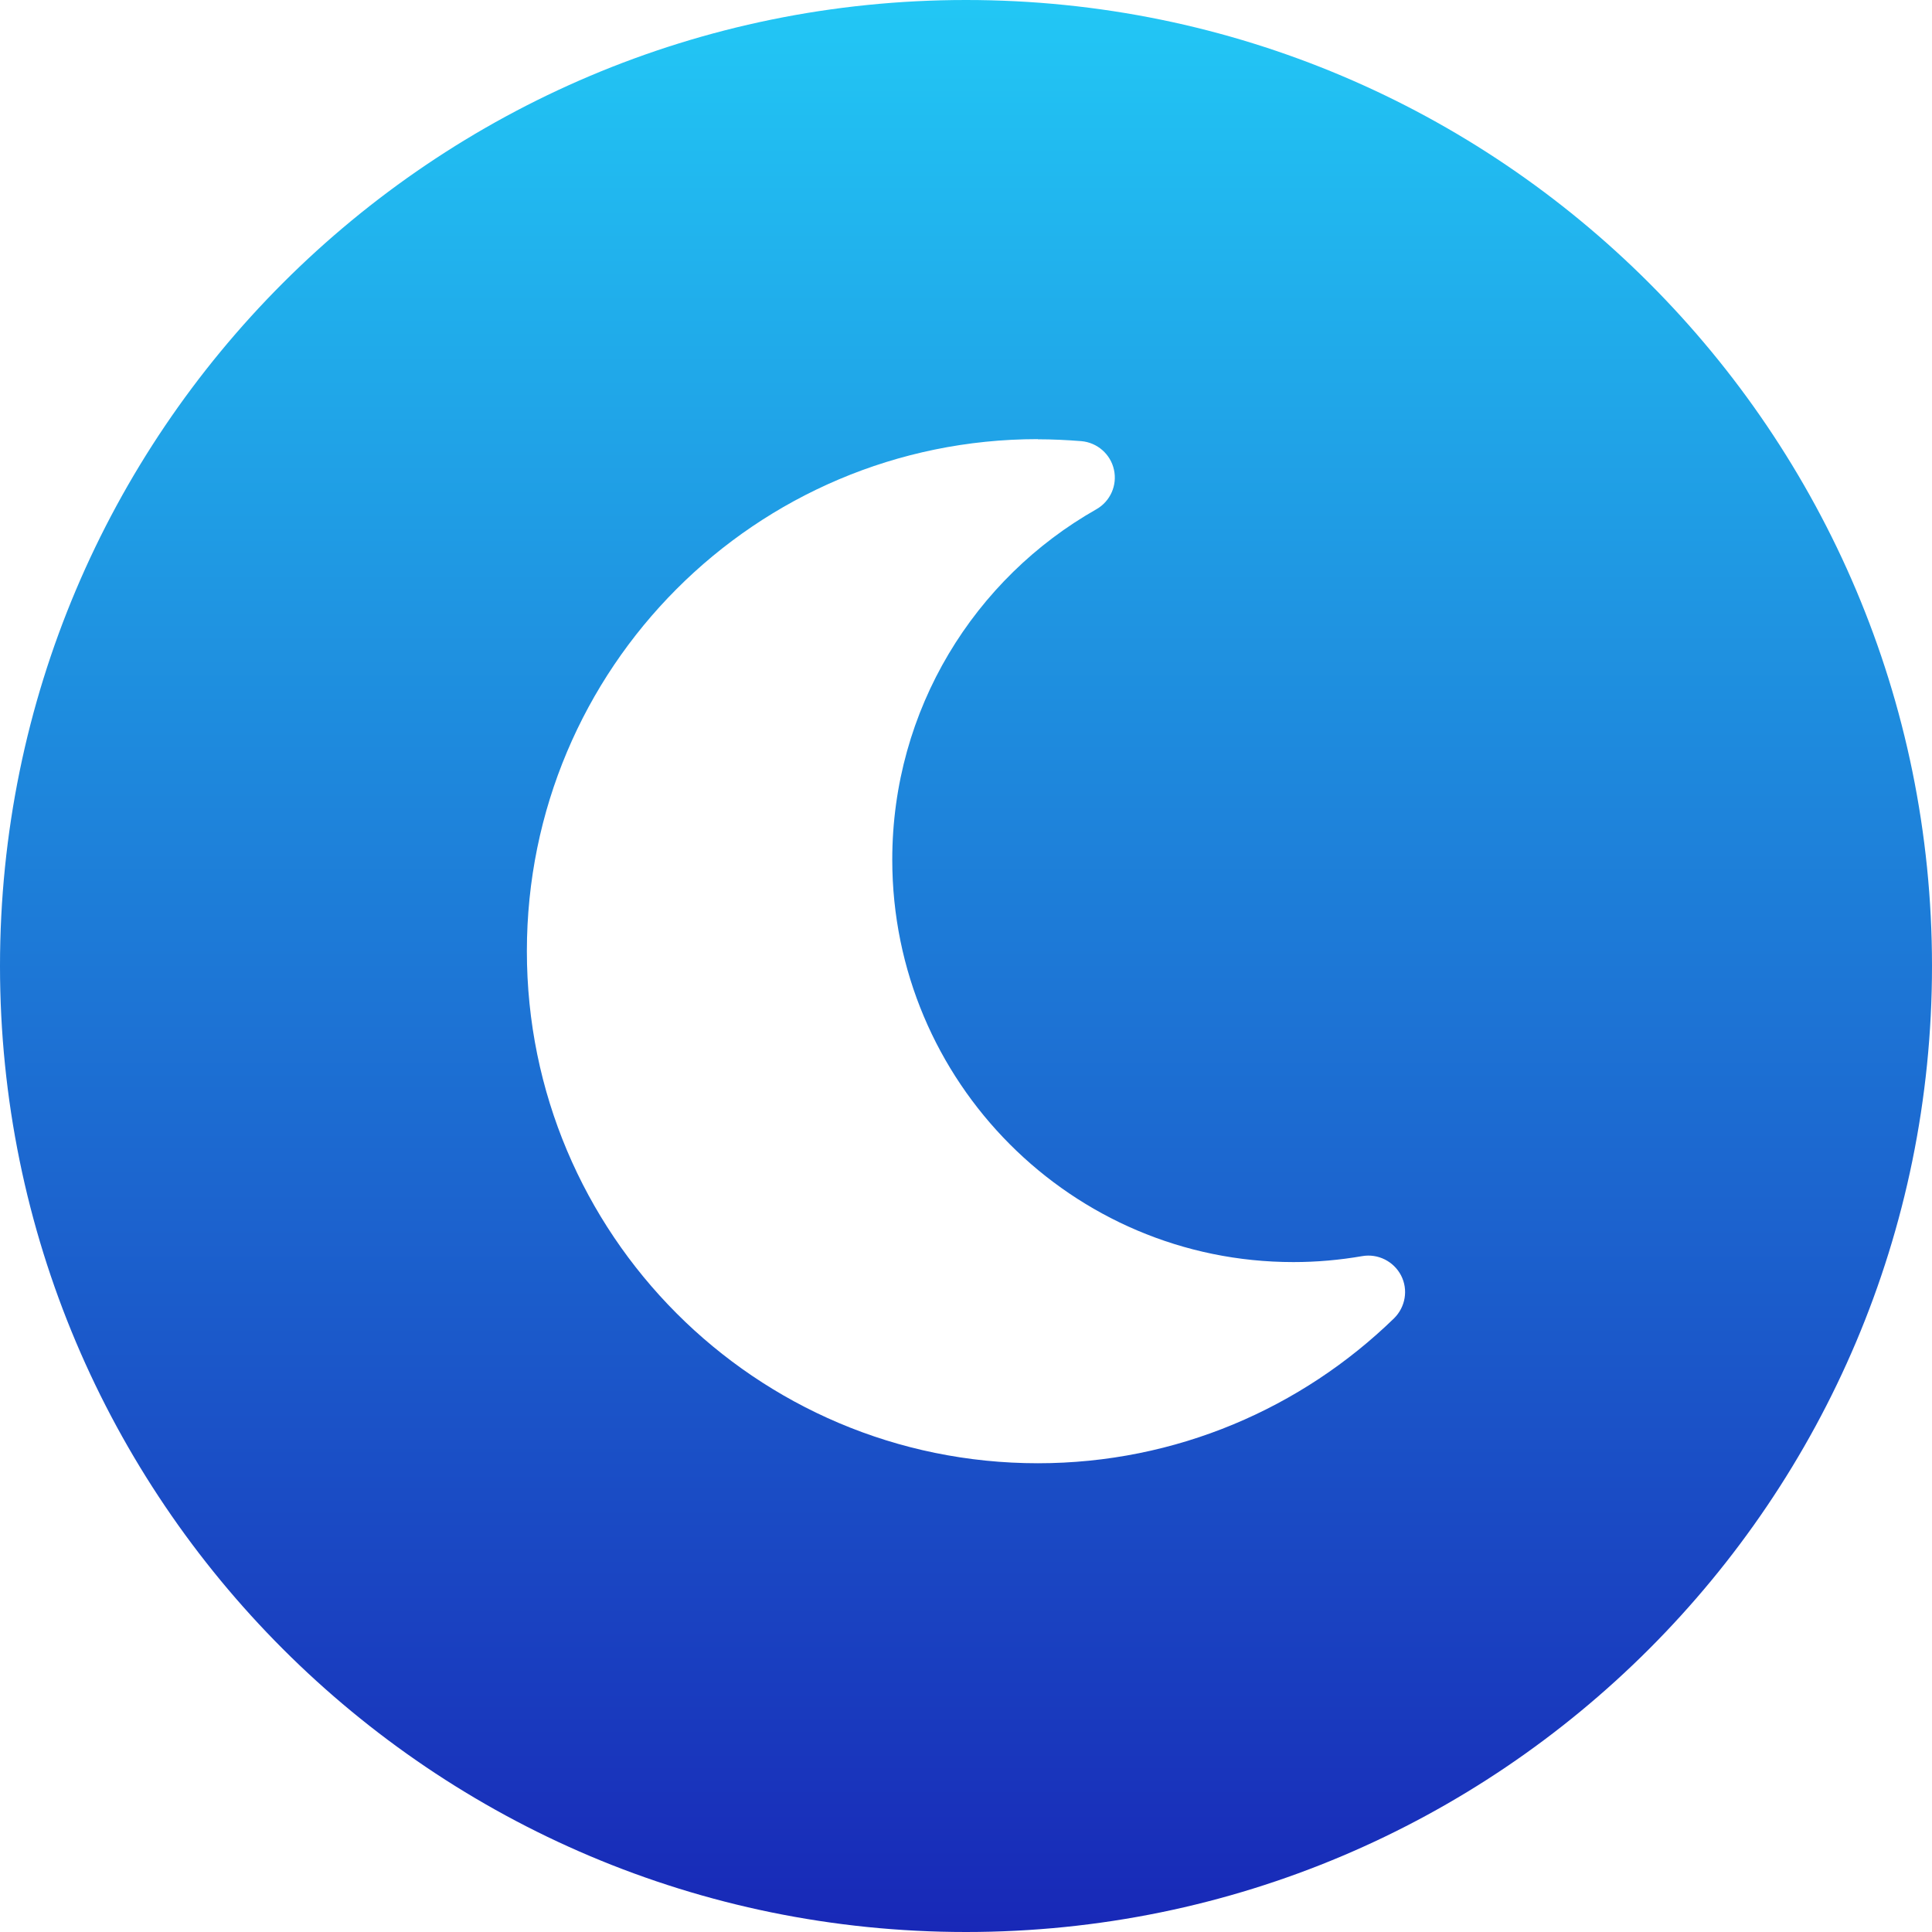
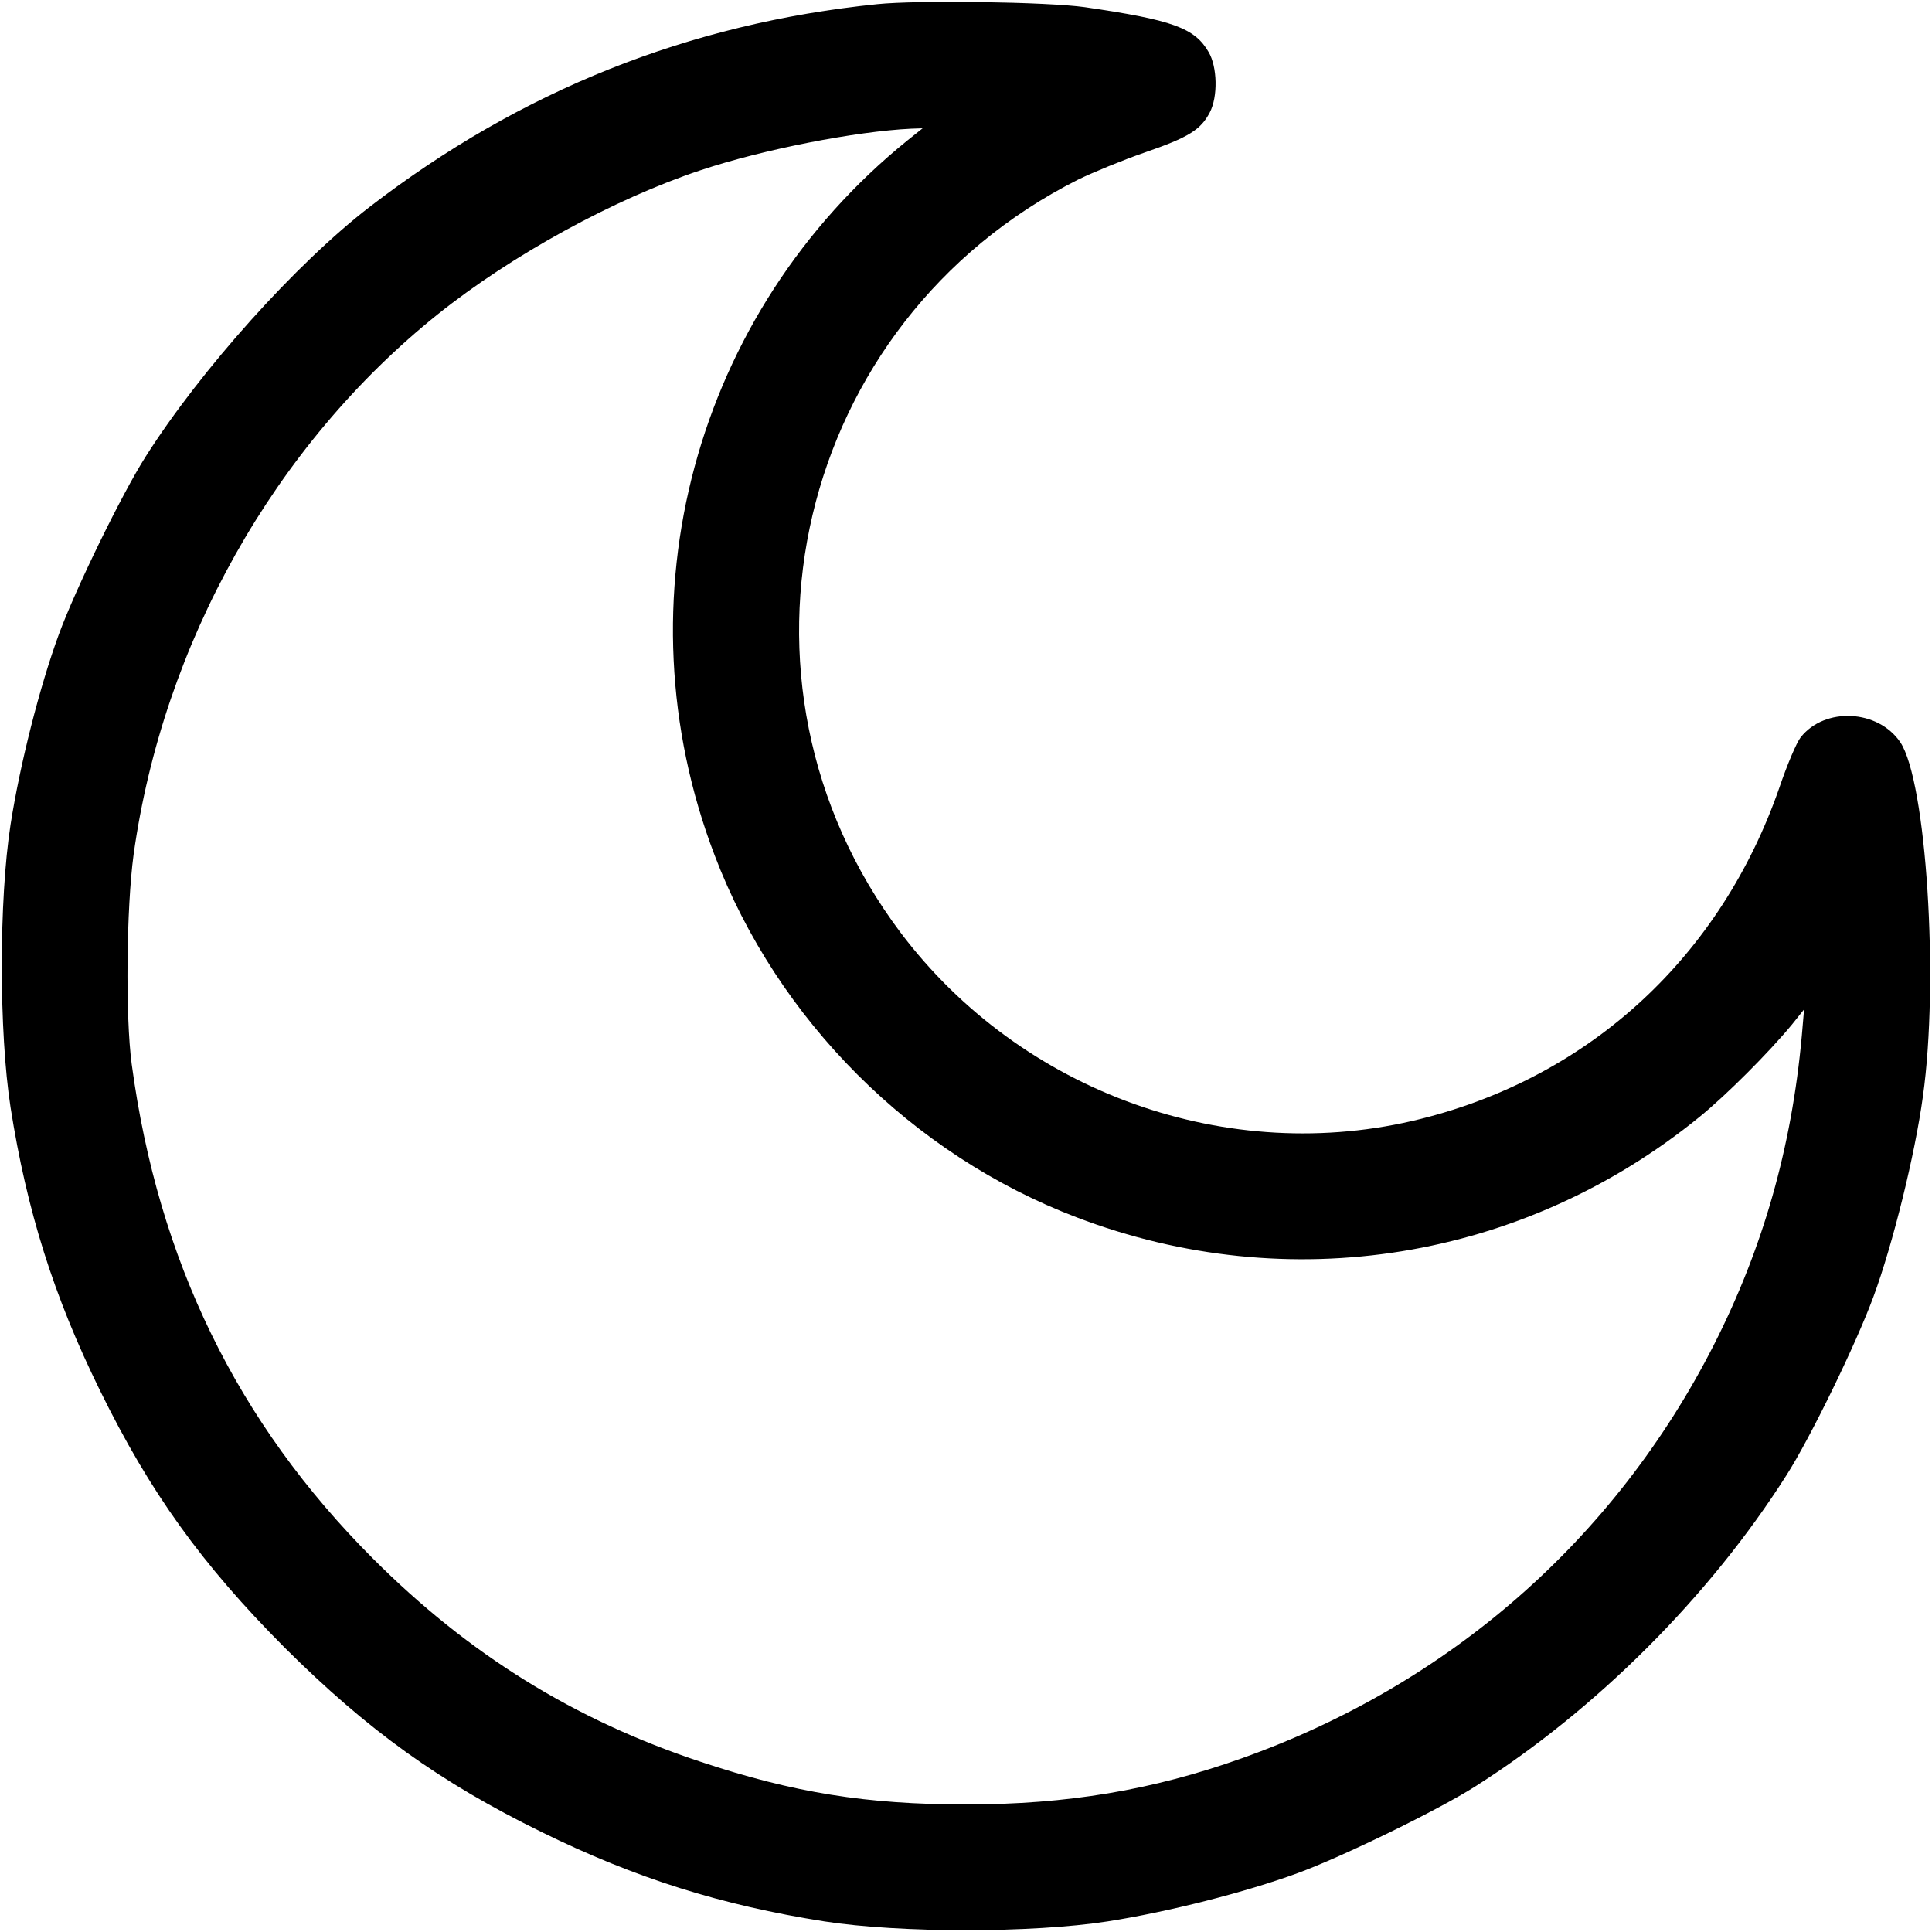
- <svg xmlns="http://www.w3.org/2000/svg" width="24" height="24" viewBox="0 0 24 24" fill="none">
-   <path fill-rule="evenodd" clip-rule="evenodd" d="M12 24C18.627 24 24 18.627 24 12C24 5.373 18.627 0 12 0C5.373 0 0 5.373 0 12C0 18.627 5.373 24 12 24ZM6.545 11.816C6.545 8.303 9.385 5.455 12.893 5.455V5.457C13.074 5.457 13.253 5.466 13.432 5.48C13.631 5.497 13.796 5.642 13.838 5.835C13.881 6.028 13.793 6.227 13.62 6.326C12.106 7.184 11.084 8.811 11.084 10.68C11.084 13.44 13.316 15.678 16.067 15.678C16.36 15.678 16.644 15.652 16.922 15.604C17.118 15.57 17.314 15.669 17.405 15.845C17.496 16.022 17.459 16.237 17.317 16.377C16.172 17.49 14.613 18.177 12.893 18.177C9.385 18.177 6.545 15.329 6.545 11.816Z" fill="url(#paint0_linear_121_564)" />
-   <defs>
-     <linearGradient id="paint0_linear_121_564" x1="12" y1="0" x2="12" y2="24" gradientUnits="userSpaceOnUse">
-       <stop stop-color="#22C7F5" />
-       <stop offset="1" stop-color="#1828B7" />
-     </linearGradient>
-   </defs>
+ <svg xmlns="http://www.w3.org/2000/svg" version="1.0" width="512pt" height="512pt" viewBox="0 0 512 512" preserveAspectRatio="xMidYMid meet">
+   <g transform="translate(0,512) scale(0.1,-0.1)" fill="#000000" stroke="none">
+     <path d="M2325 5109 c-500 -51 -945 -229 -1345 -537 -195 -150 -448 -432 -594 -662 -63 -99 -186 -351 -230 -471 -51 -139 -103 -344 -128 -504 -31 -200 -31 -550 0 -750 43 -273 114 -500 237 -750 132 -269 269 -460 489 -681 221 -220 412 -357 681 -489 250 -123 477 -194 750 -237 200 -31 550 -31 750 0 160 25 365 77 504 128 120 44 372 167 471 230 321 204 620 503 824 824 64 100 186 351 231 474 51 138 110 376 131 531 43 306 9 835 -60 938 -59 87 -200 94 -264 13 -11 -14 -36 -73 -56 -132 -155 -447 -499 -766 -950 -879 -510 -128 -1059 69 -1379 493 -502 668 -278 1619 470 1996 39 19 119 52 177 72 116 40 148 60 172 106 22 42 20 121 -3 160 -37 64 -95 85 -328 119 -99 14 -443 19 -550 8z m80 -361 c-564 -456 -770 -1218 -511 -1895 166 -436 523 -793 959 -959 562 -215 1185 -114 1652 267 70 57 182 169 244 244 l32 40 -6 -70 c-27 -297 -103 -563 -233 -819 -262 -515 -701 -900 -1252 -1096 -236 -84 -462 -122 -730 -122 -263 0 -457 31 -703 113 -335 111 -614 284 -868 538 -361 361 -570 791 -640 1311 -17 127 -14 414 5 555 78 559 373 1085 806 1432 196 157 468 306 697 382 165 55 411 103 558 110 l30 1 -40 -32z" />
+   </g>
</svg>
